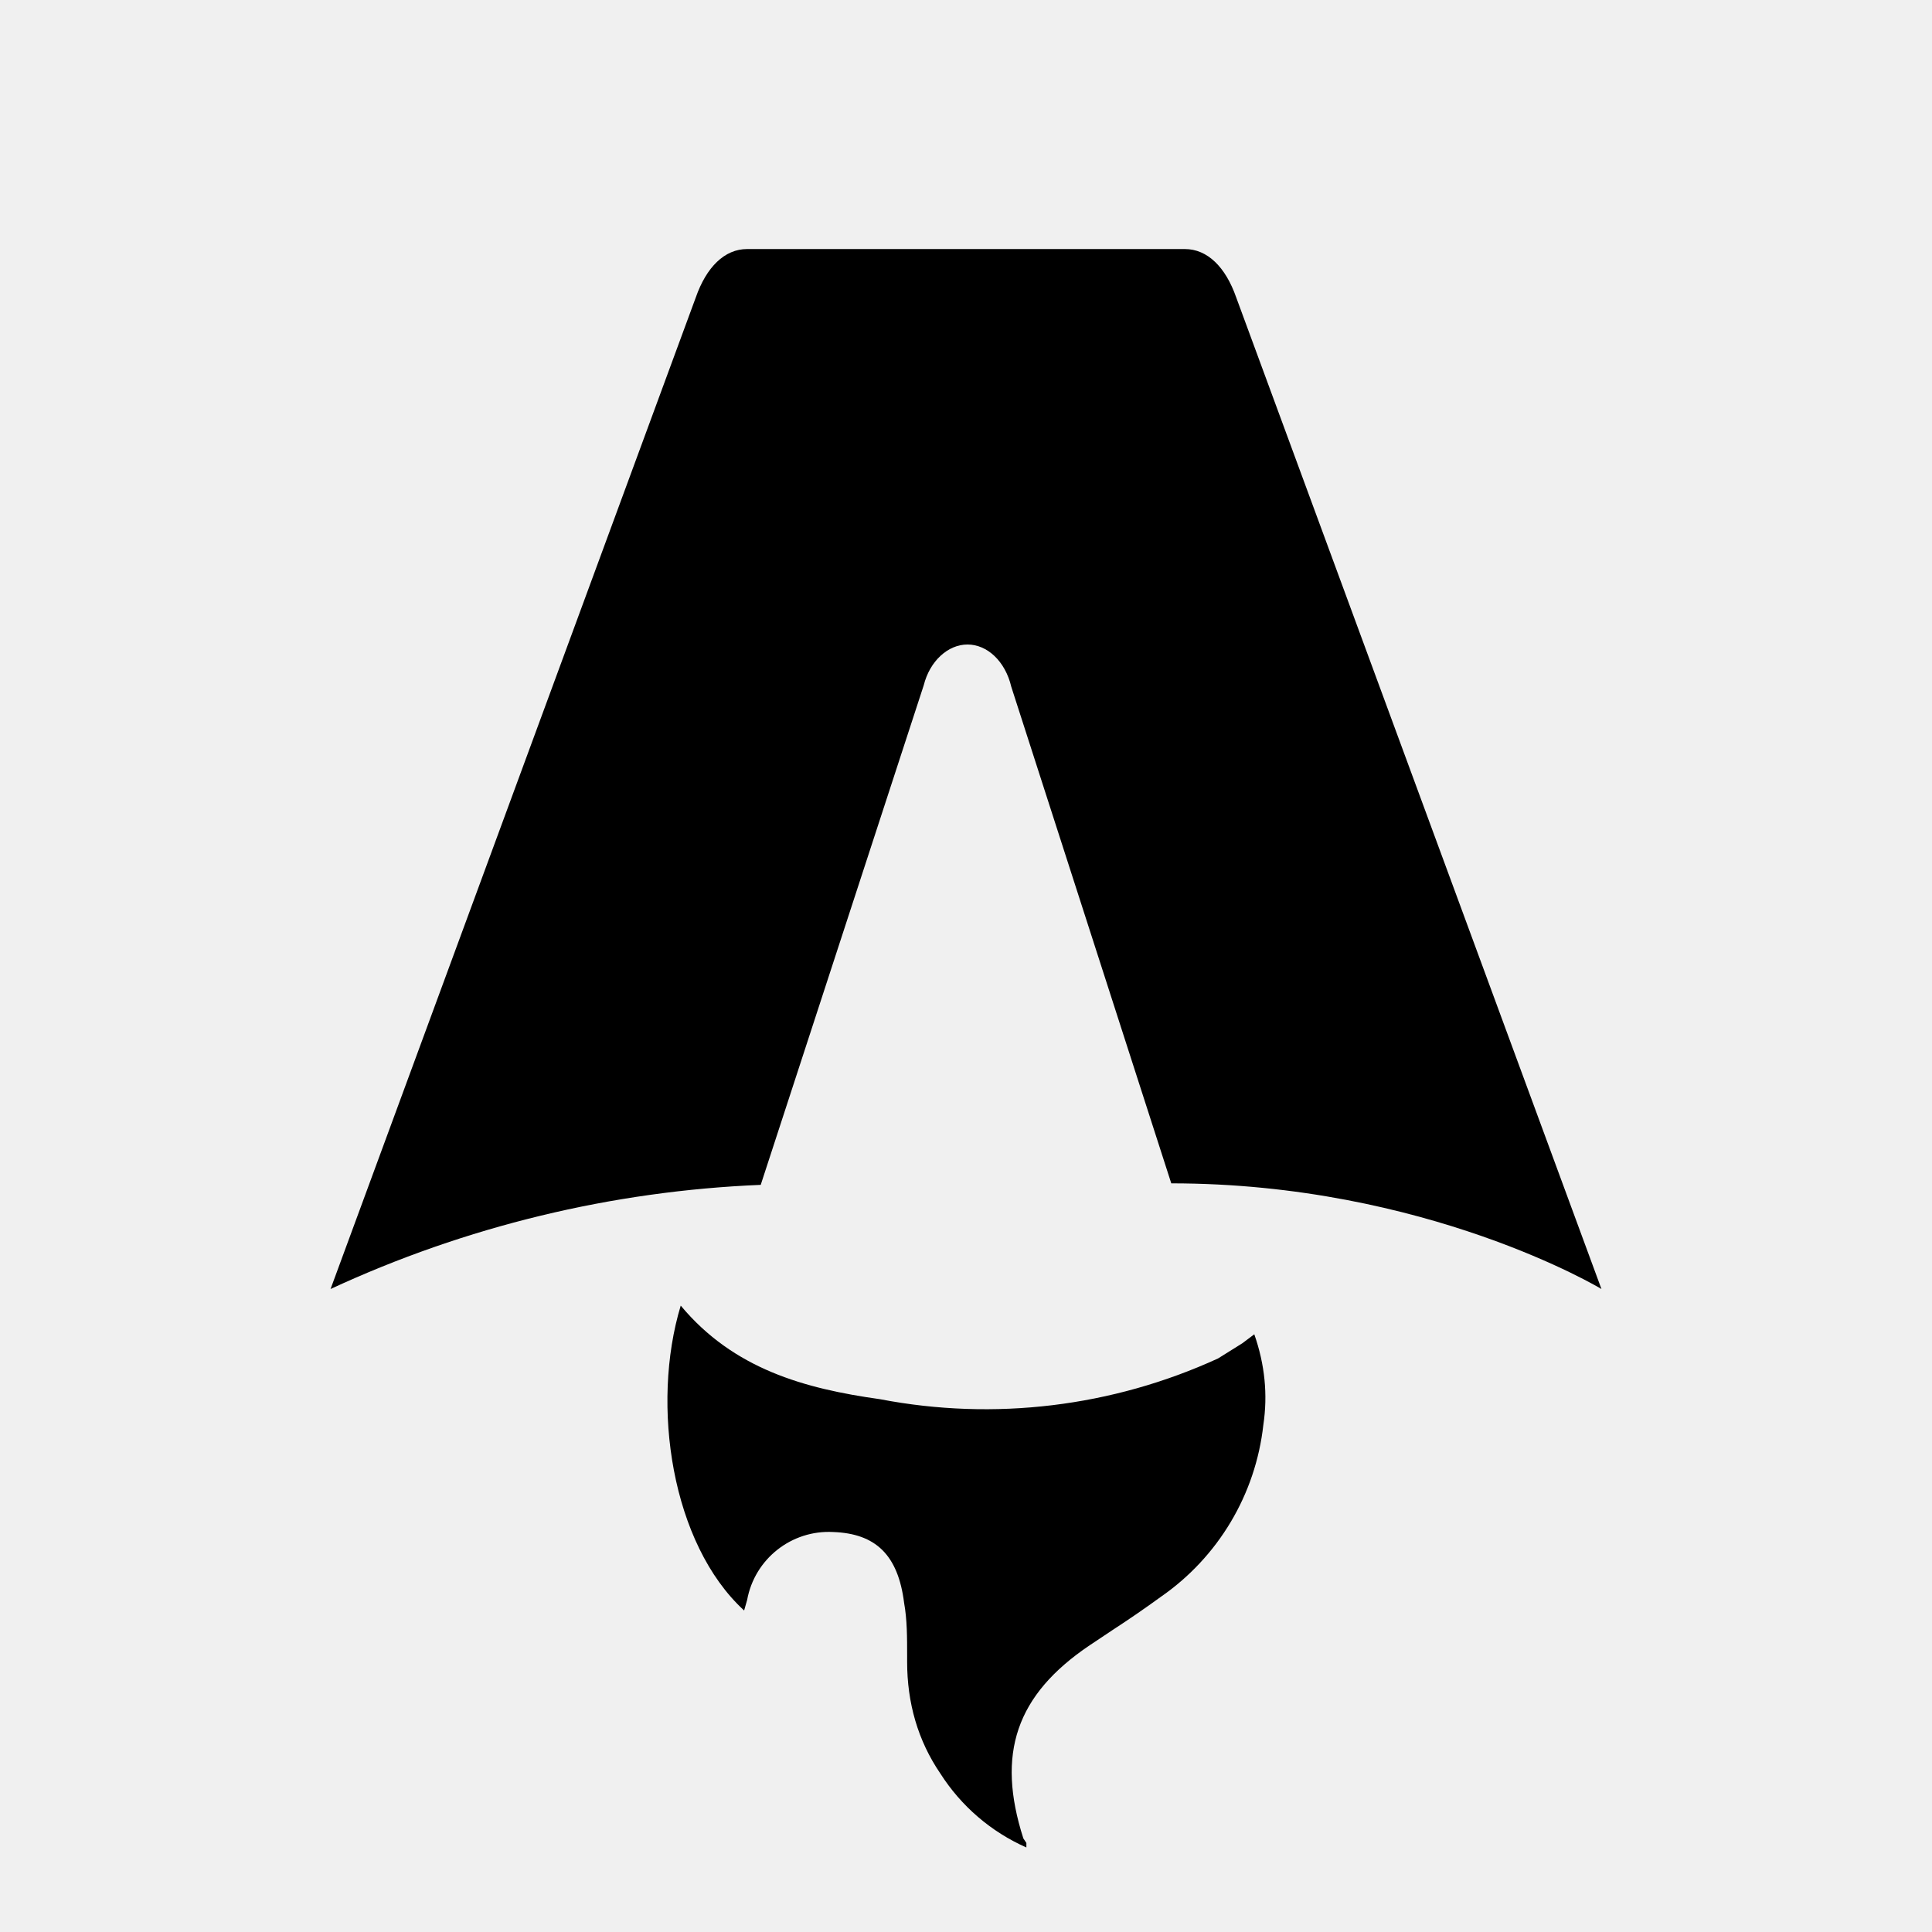
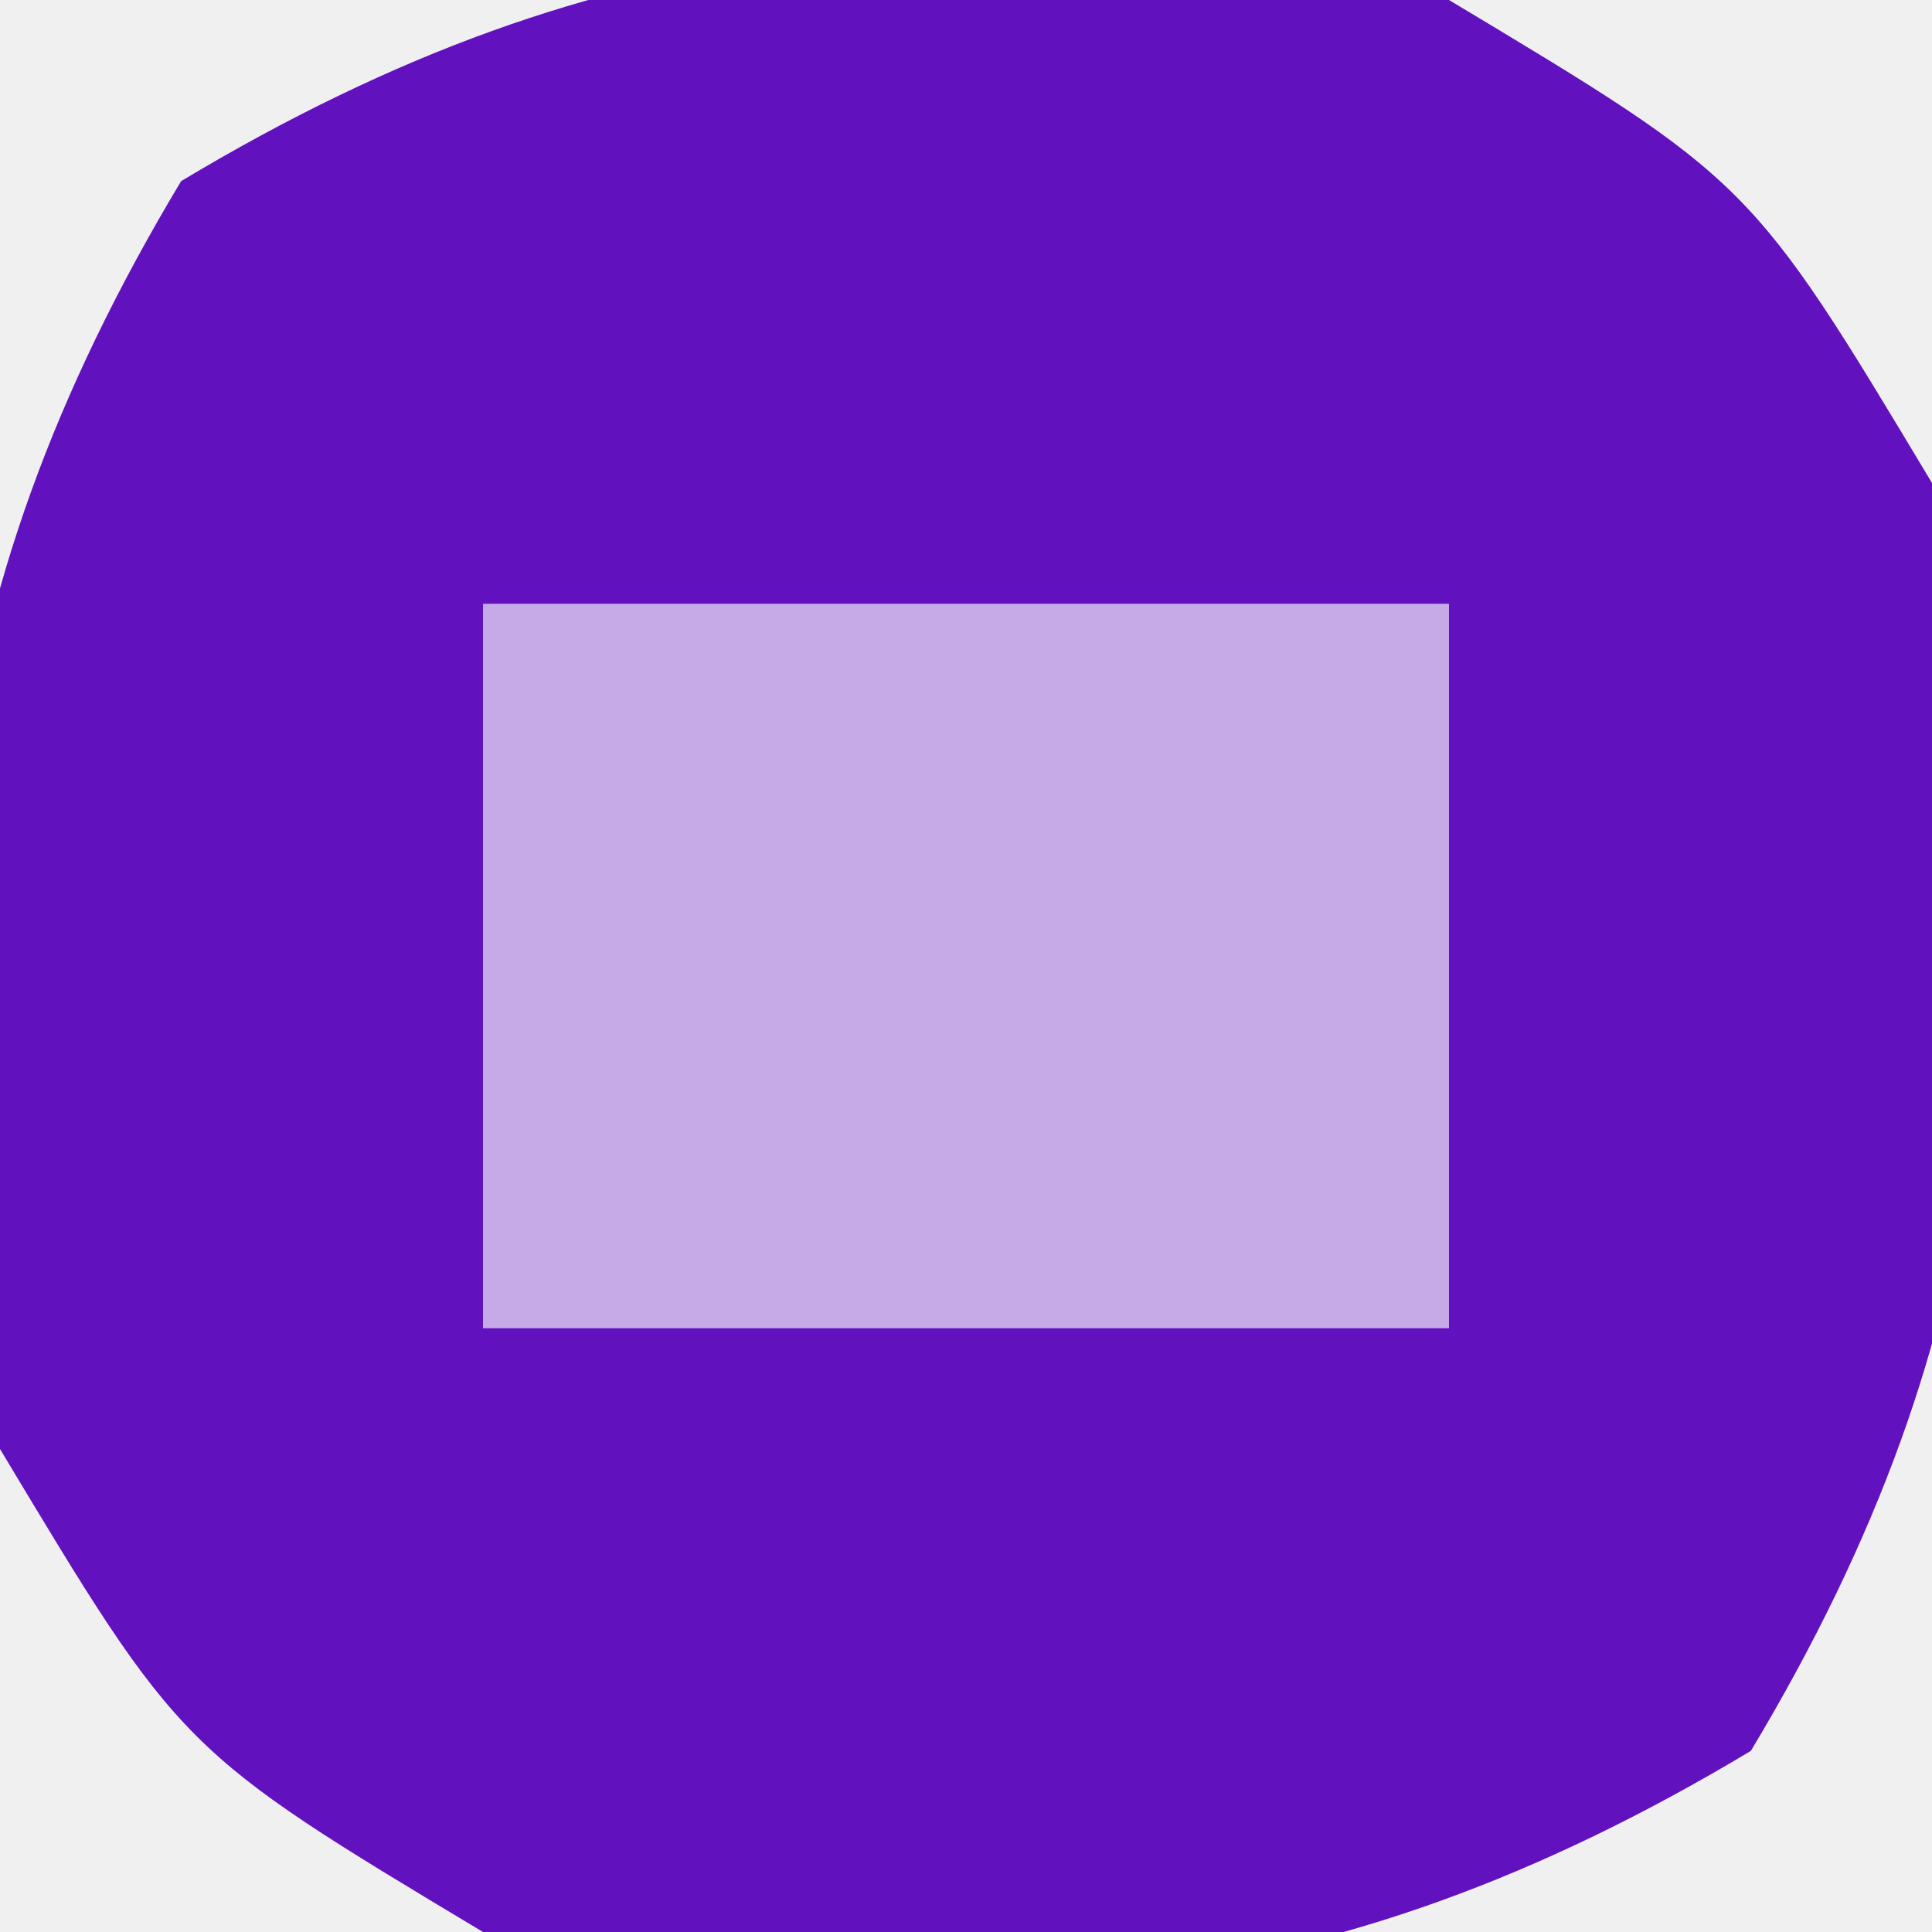
- <svg xmlns="http://www.w3.org/2000/svg" fill="none" viewBox="0 0 128 128">
-   <path d="M50.4 78.5a75.1 75.1 0 0 0-28.5 6.9l24.2-65.7c.7-2 1.9-3.2 3.4-3.2h29c1.5 0 2.7 1.2 3.4 3.2l24.2 65.7s-11.6-7-28.5-7L67 45.5c-.4-1.7-1.6-2.8-2.9-2.8-1.3 0-2.5 1.1-2.9 2.7L50.4 78.5Zm-1.1 28.2Zm-4.2-20.2c-2 6.6-.6 15.8 4.2 20.2a17.5 17.5 0 0 1 .2-.7 5.5 5.5 0 0 1 5.7-4.5c2.8.1 4.3 1.5 4.7 4.7.2 1.1.2 2.3.2 3.5v.4c0 2.7.7 5.2 2.2 7.4a13 13 0 0 0 5.7 4.9v-.3l-.2-.3c-1.8-5.6-.5-9.5 4.4-12.8l1.5-1a73 73 0 0 0 3.2-2.2 16 16 0 0 0 6.8-11.4c.3-2 .1-4-.6-6l-.8.6-1.6 1a37 37 0 0 1-22.4 2.7c-5-.7-9.7-2-13.2-6.2Z" />
-   <style>
-         path { fill: #000; }
-         @media (prefers-color-scheme: dark) {
-             path { fill: #FFF; }
-         }
-     </style>
+ <svg xmlns="http://www.w3.org/2000/svg" version="1.1" width="16" height="16">
+   <path d="M0 0 C2.5 1.5 2.5 1.5 4 4 C4.791 8.021 4.622 10.964 2.5 14.5 C-1.036 16.622 -3.979 16.791 -8 16 C-10.5 14.5 -10.5 14.5 -12 12 C-12.791 7.979 -12.622 5.036 -10.5 1.5 C-6.964 -0.622 -4.021 -0.791 0 0 Z " fill="#6211BE" transform="translate(12,0)" />
+   <path d="M0 0 C2.64 0 5.28 0 8 0 C8 1.98 8 3.96 8 6 C5.36 6 2.72 6 0 6 C0 4.02 0 2.04 0 0 Z " fill="#C6A9E7" transform="translate(4,5)" />
</svg>
